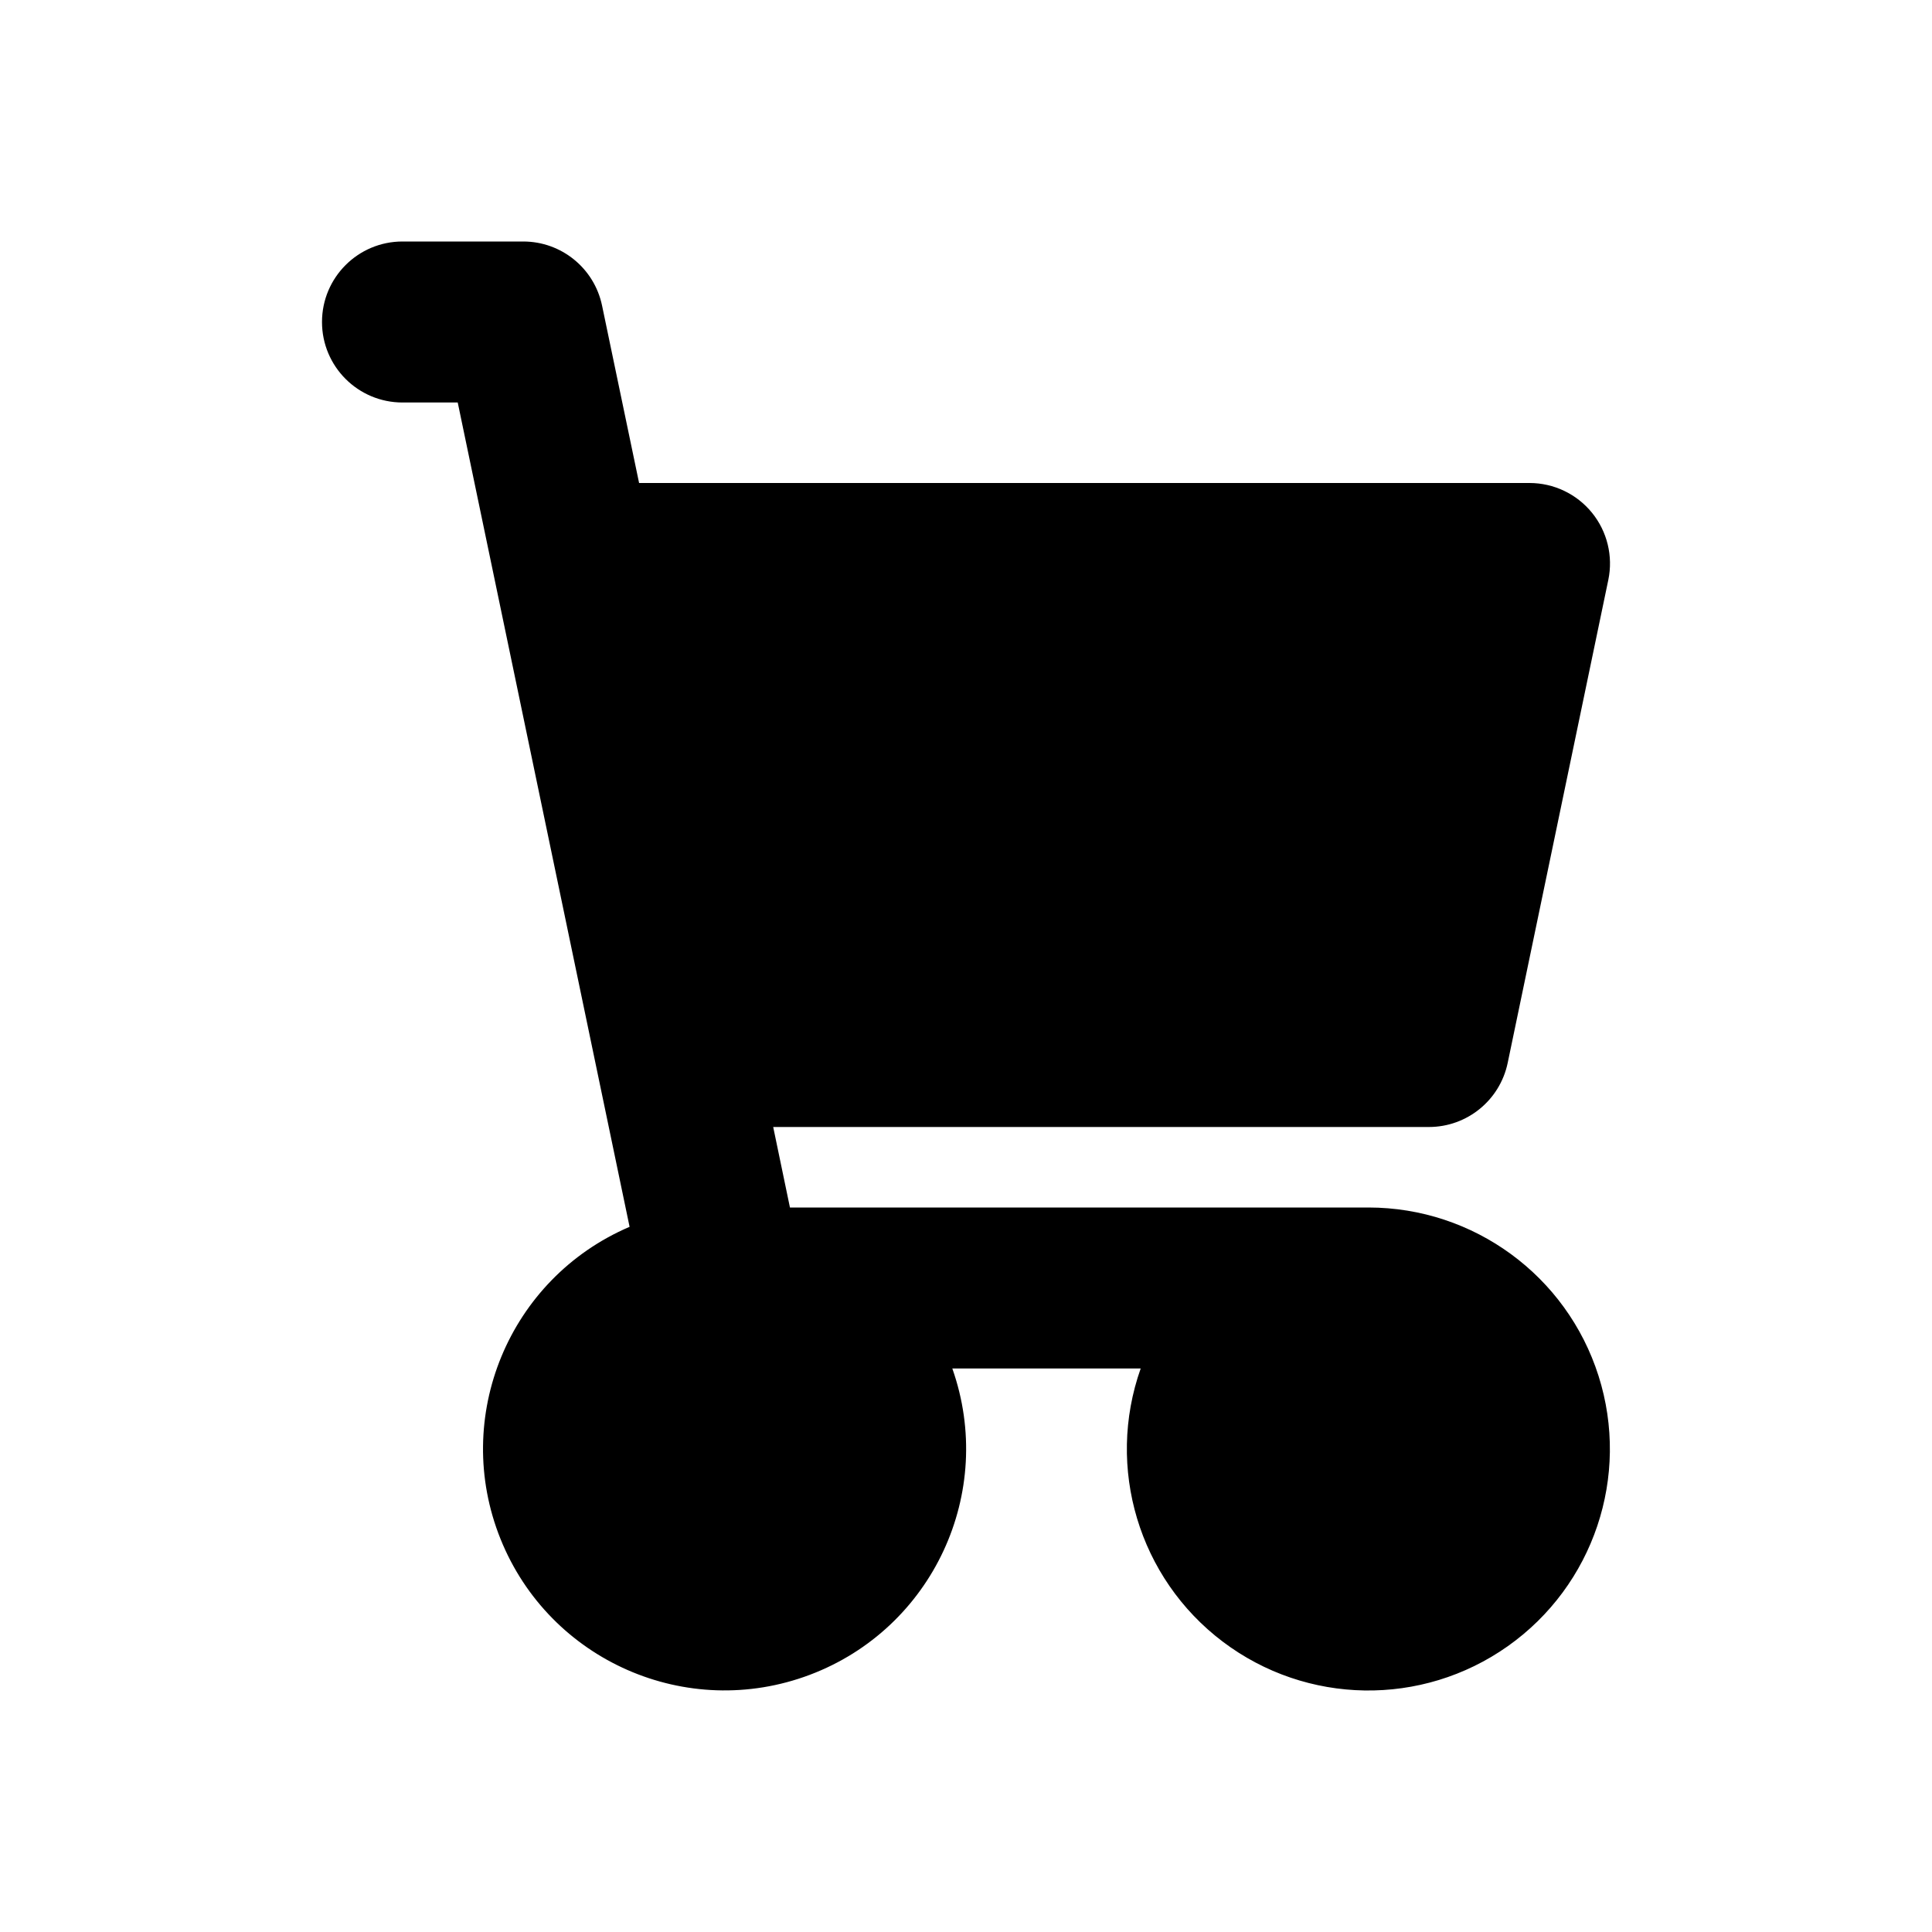
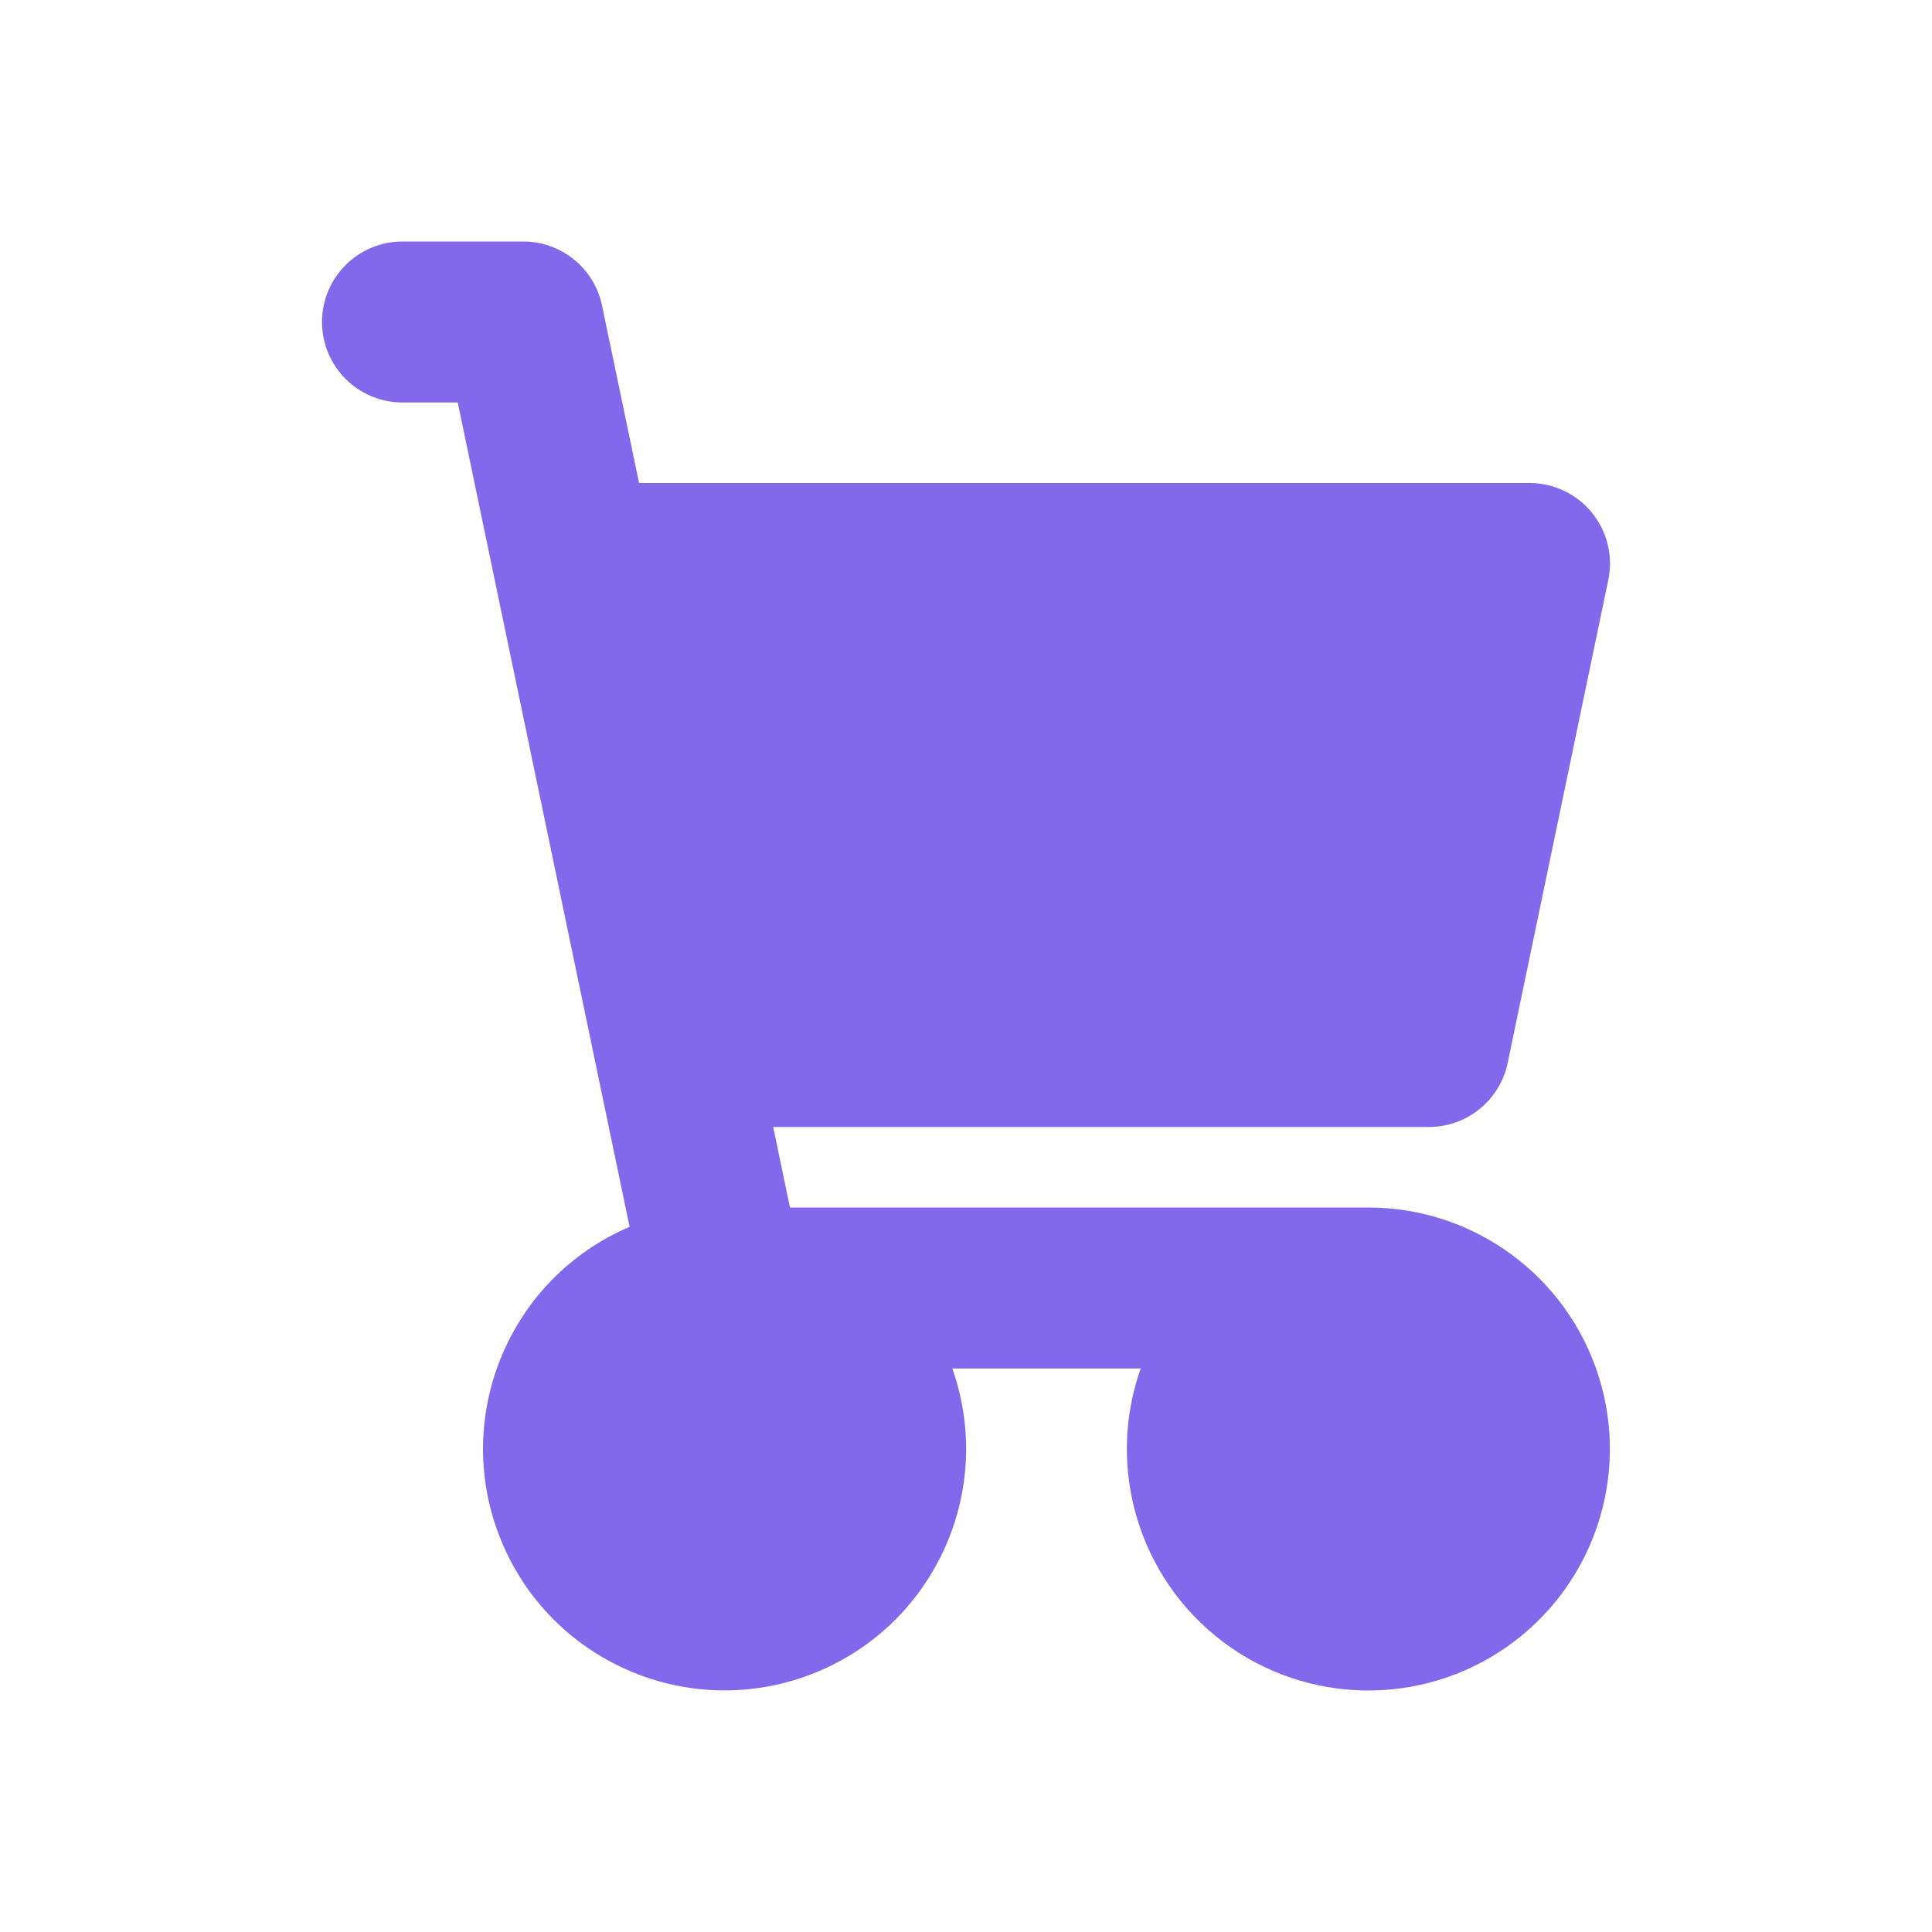
- <svg xmlns="http://www.w3.org/2000/svg" class="w-6 h-6 text-gray-800 dark:text-white" aria-hidden="true" width="24" height="24" fill="currentColor" viewBox="0 0 24 24">
+ <svg xmlns="http://www.w3.org/2000/svg" class="w-6 h-6 text-gray-800 dark:text-white" aria-hidden="true" width="24" height="24" fill="#8269ec" viewBox="0 0 24 24">
  <path fill-rule="evenodd" d="M4 4a1 1 0 0 1 1-1h1.5a1 1 0 0 1 .979.796L7.939 6H19a1 1 0 0 1 .979 1.204l-1.25 6a1 1 0 0 1-.979.796H9.605l.208 1H17a3 3 0 1 1-2.83 2h-2.34a3 3 0 1 1-4.009-1.76L5.686 5H5a1 1 0 0 1-1-1Z" clip-rule="evenodd" />
</svg>
